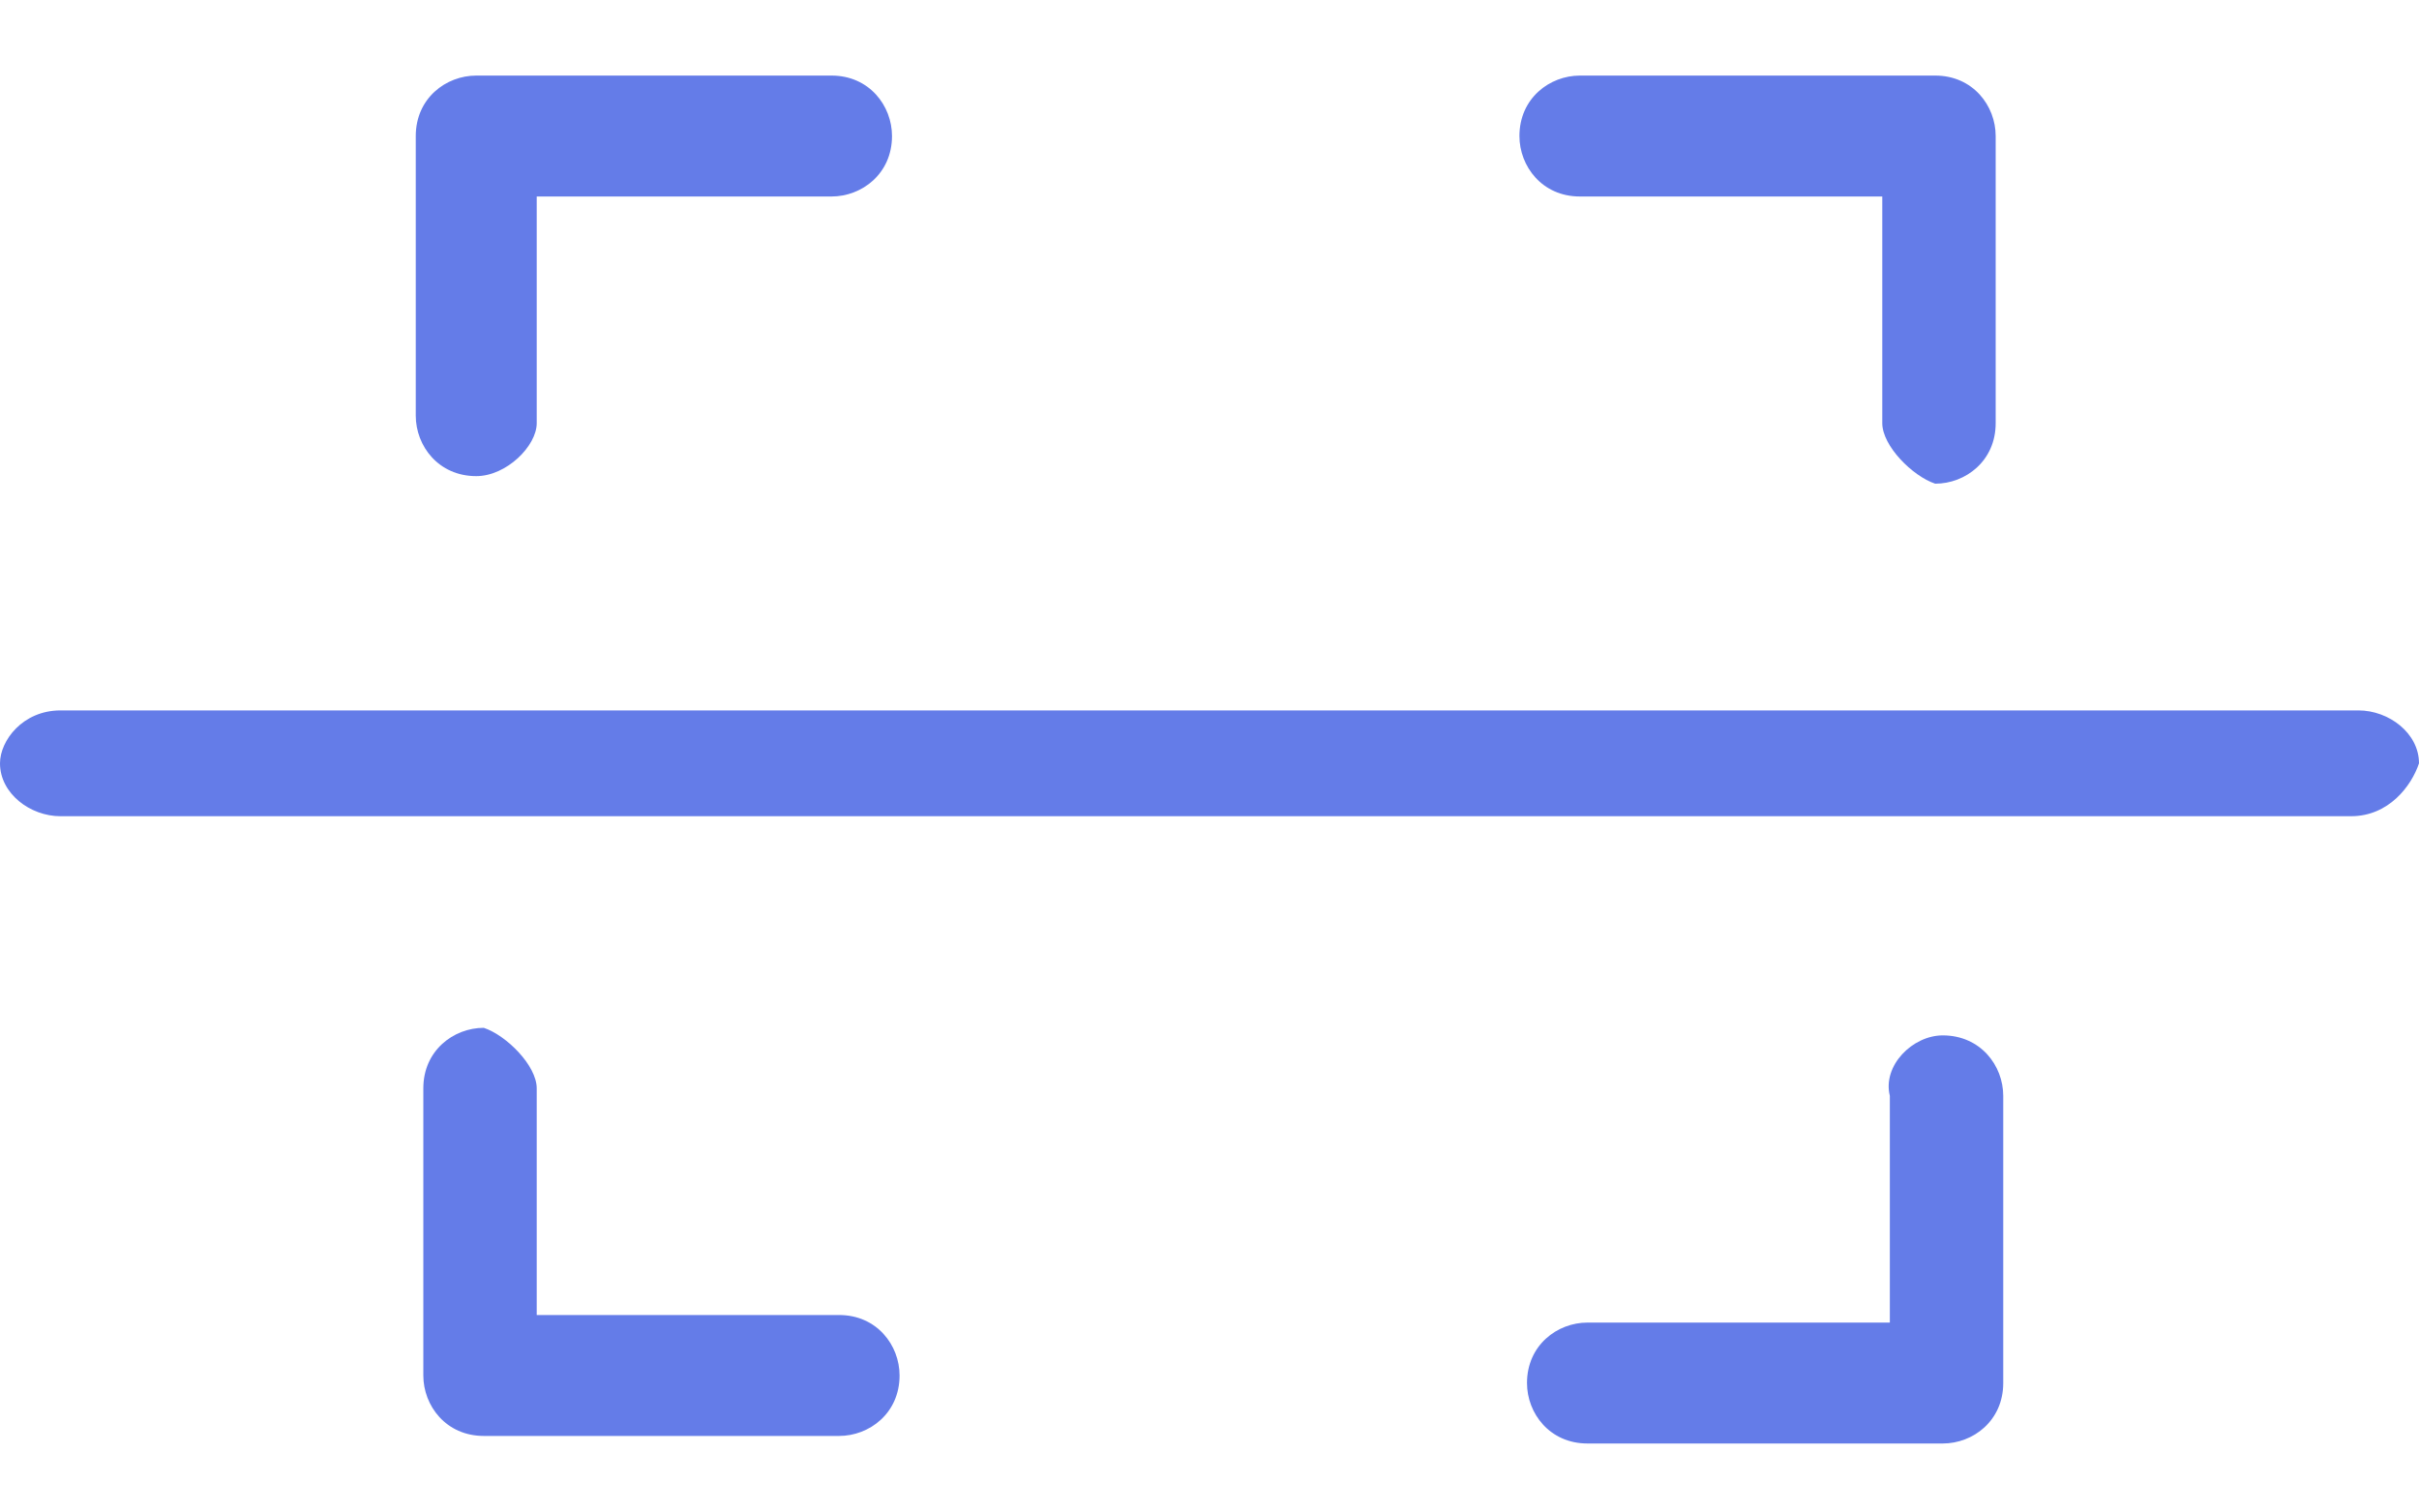
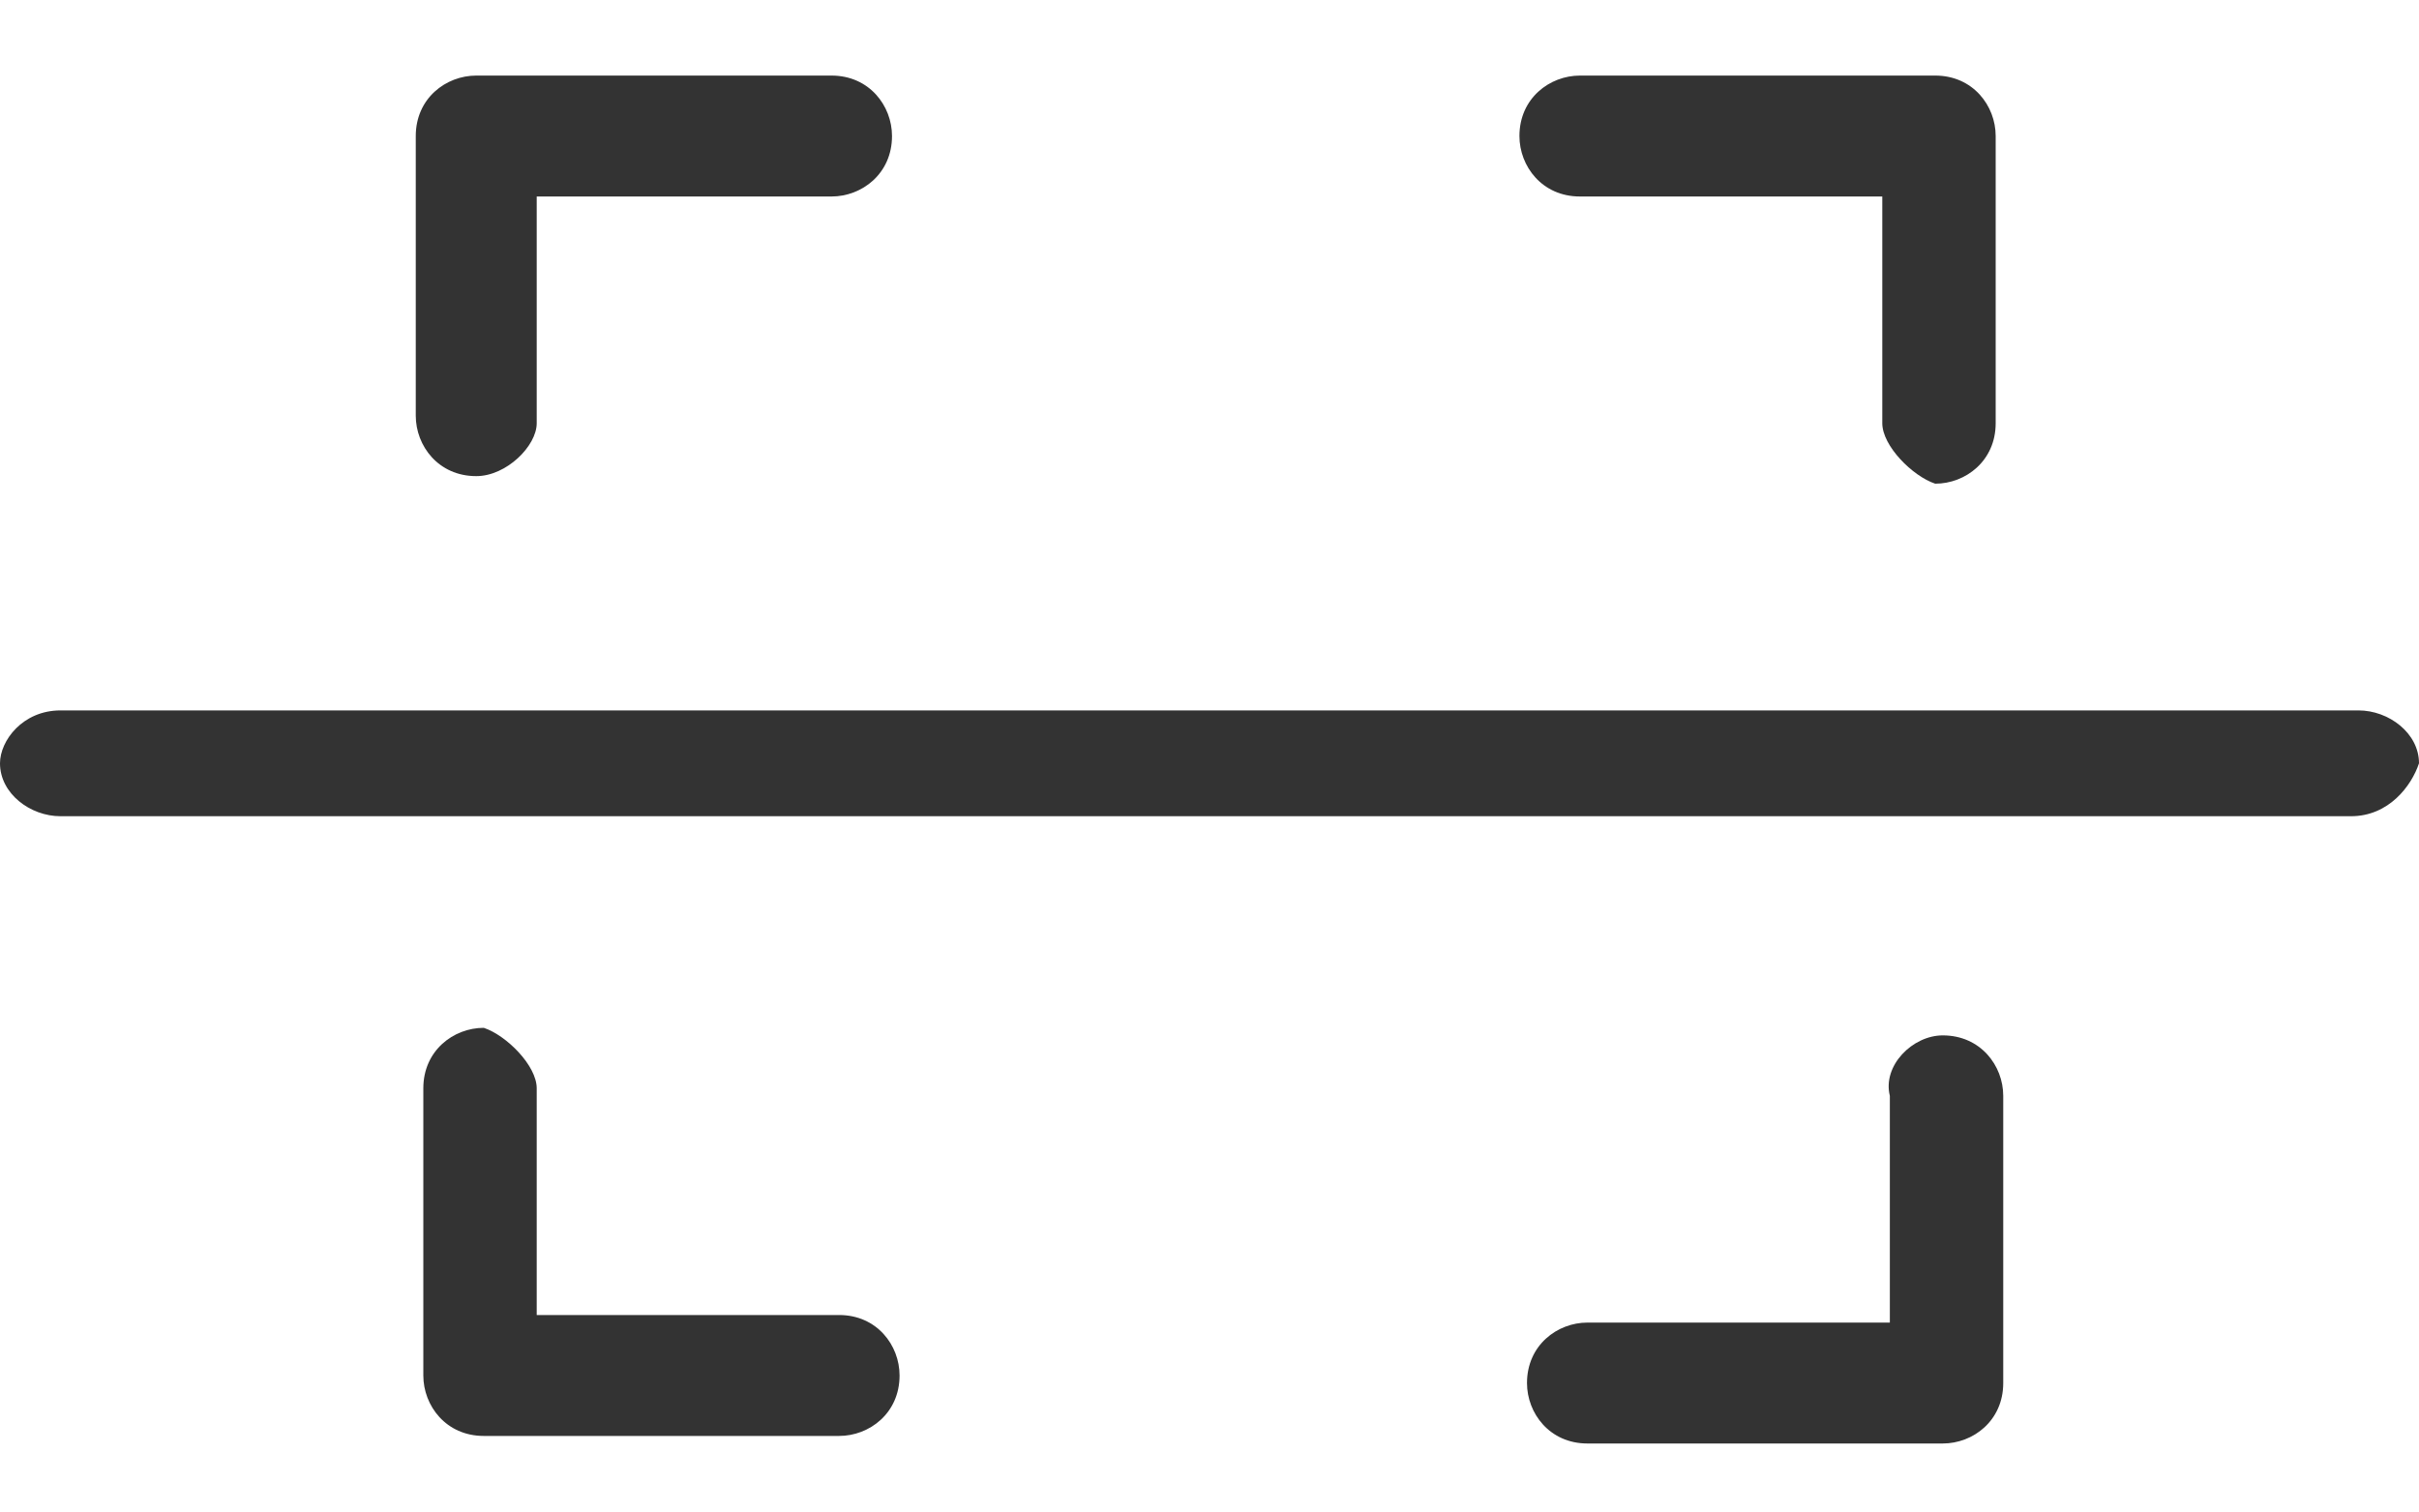
<svg xmlns="http://www.w3.org/2000/svg" version="1.1" id="Scan_Icon" x="0px" y="0px" viewBox="0 0 32 20" style="enable-background:new 0 0 32 20;" xml:space="preserve">
  <style type="text/css">
- 	.st0{fill:#647ce8;}
+ 	.st0{fill:#333;}
</style>
  <path class="st0" d="M6.3,6.3c-0.5,0-0.8-0.4-0.8-0.8V1.8C5.5,1.3,5.9,1,6.3,1H11c0.5,0,0.8,0.4,0.8,0.8c0,0.5-0.4,0.8-0.8,0.8H7.1  v3C7.1,5.9,6.7,6.3,6.3,6.3z" />
  <path class="st0" d="M25.7,13.7c0.5,0,0.8,0.4,0.8,0.8v3.8c0,0.5-0.4,0.8-0.8,0.8H21c-0.5,0-0.8-0.4-0.8-0.8c0-0.5,0.4-0.8,0.8-0.8  h4v-3C24.9,14.1,25.3,13.7,25.7,13.7z" />
  <path class="st0" d="M7.1,14.4v3h4c0.5,0,0.8,0.4,0.8,0.8c0,0.5-0.4,0.8-0.8,0.8H6.4c-0.5,0-0.8-0.4-0.8-0.8v-3.8  c0-0.5,0.4-0.8,0.8-0.8C6.7,13.7,7.1,14.1,7.1,14.4z" />
  <path class="st0" d="M24.9,5.6v-3h-4c-0.5,0-0.8-0.4-0.8-0.8c0-0.5,0.4-0.8,0.8-0.8h4.7c0.5,0,0.8,0.4,0.8,0.8v3.8  c0,0.5-0.4,0.8-0.8,0.8C25.3,6.3,24.9,5.9,24.9,5.6z" />
  <path class="st0" d="M31.1,10.8H0.8c-0.4,0-0.8-0.3-0.8-0.7c0-0.3,0.3-0.7,0.8-0.7h30.4c0.4,0,0.8,0.3,0.8,0.7  C31.9,10.4,31.6,10.8,31.1,10.8z" />
</svg>
